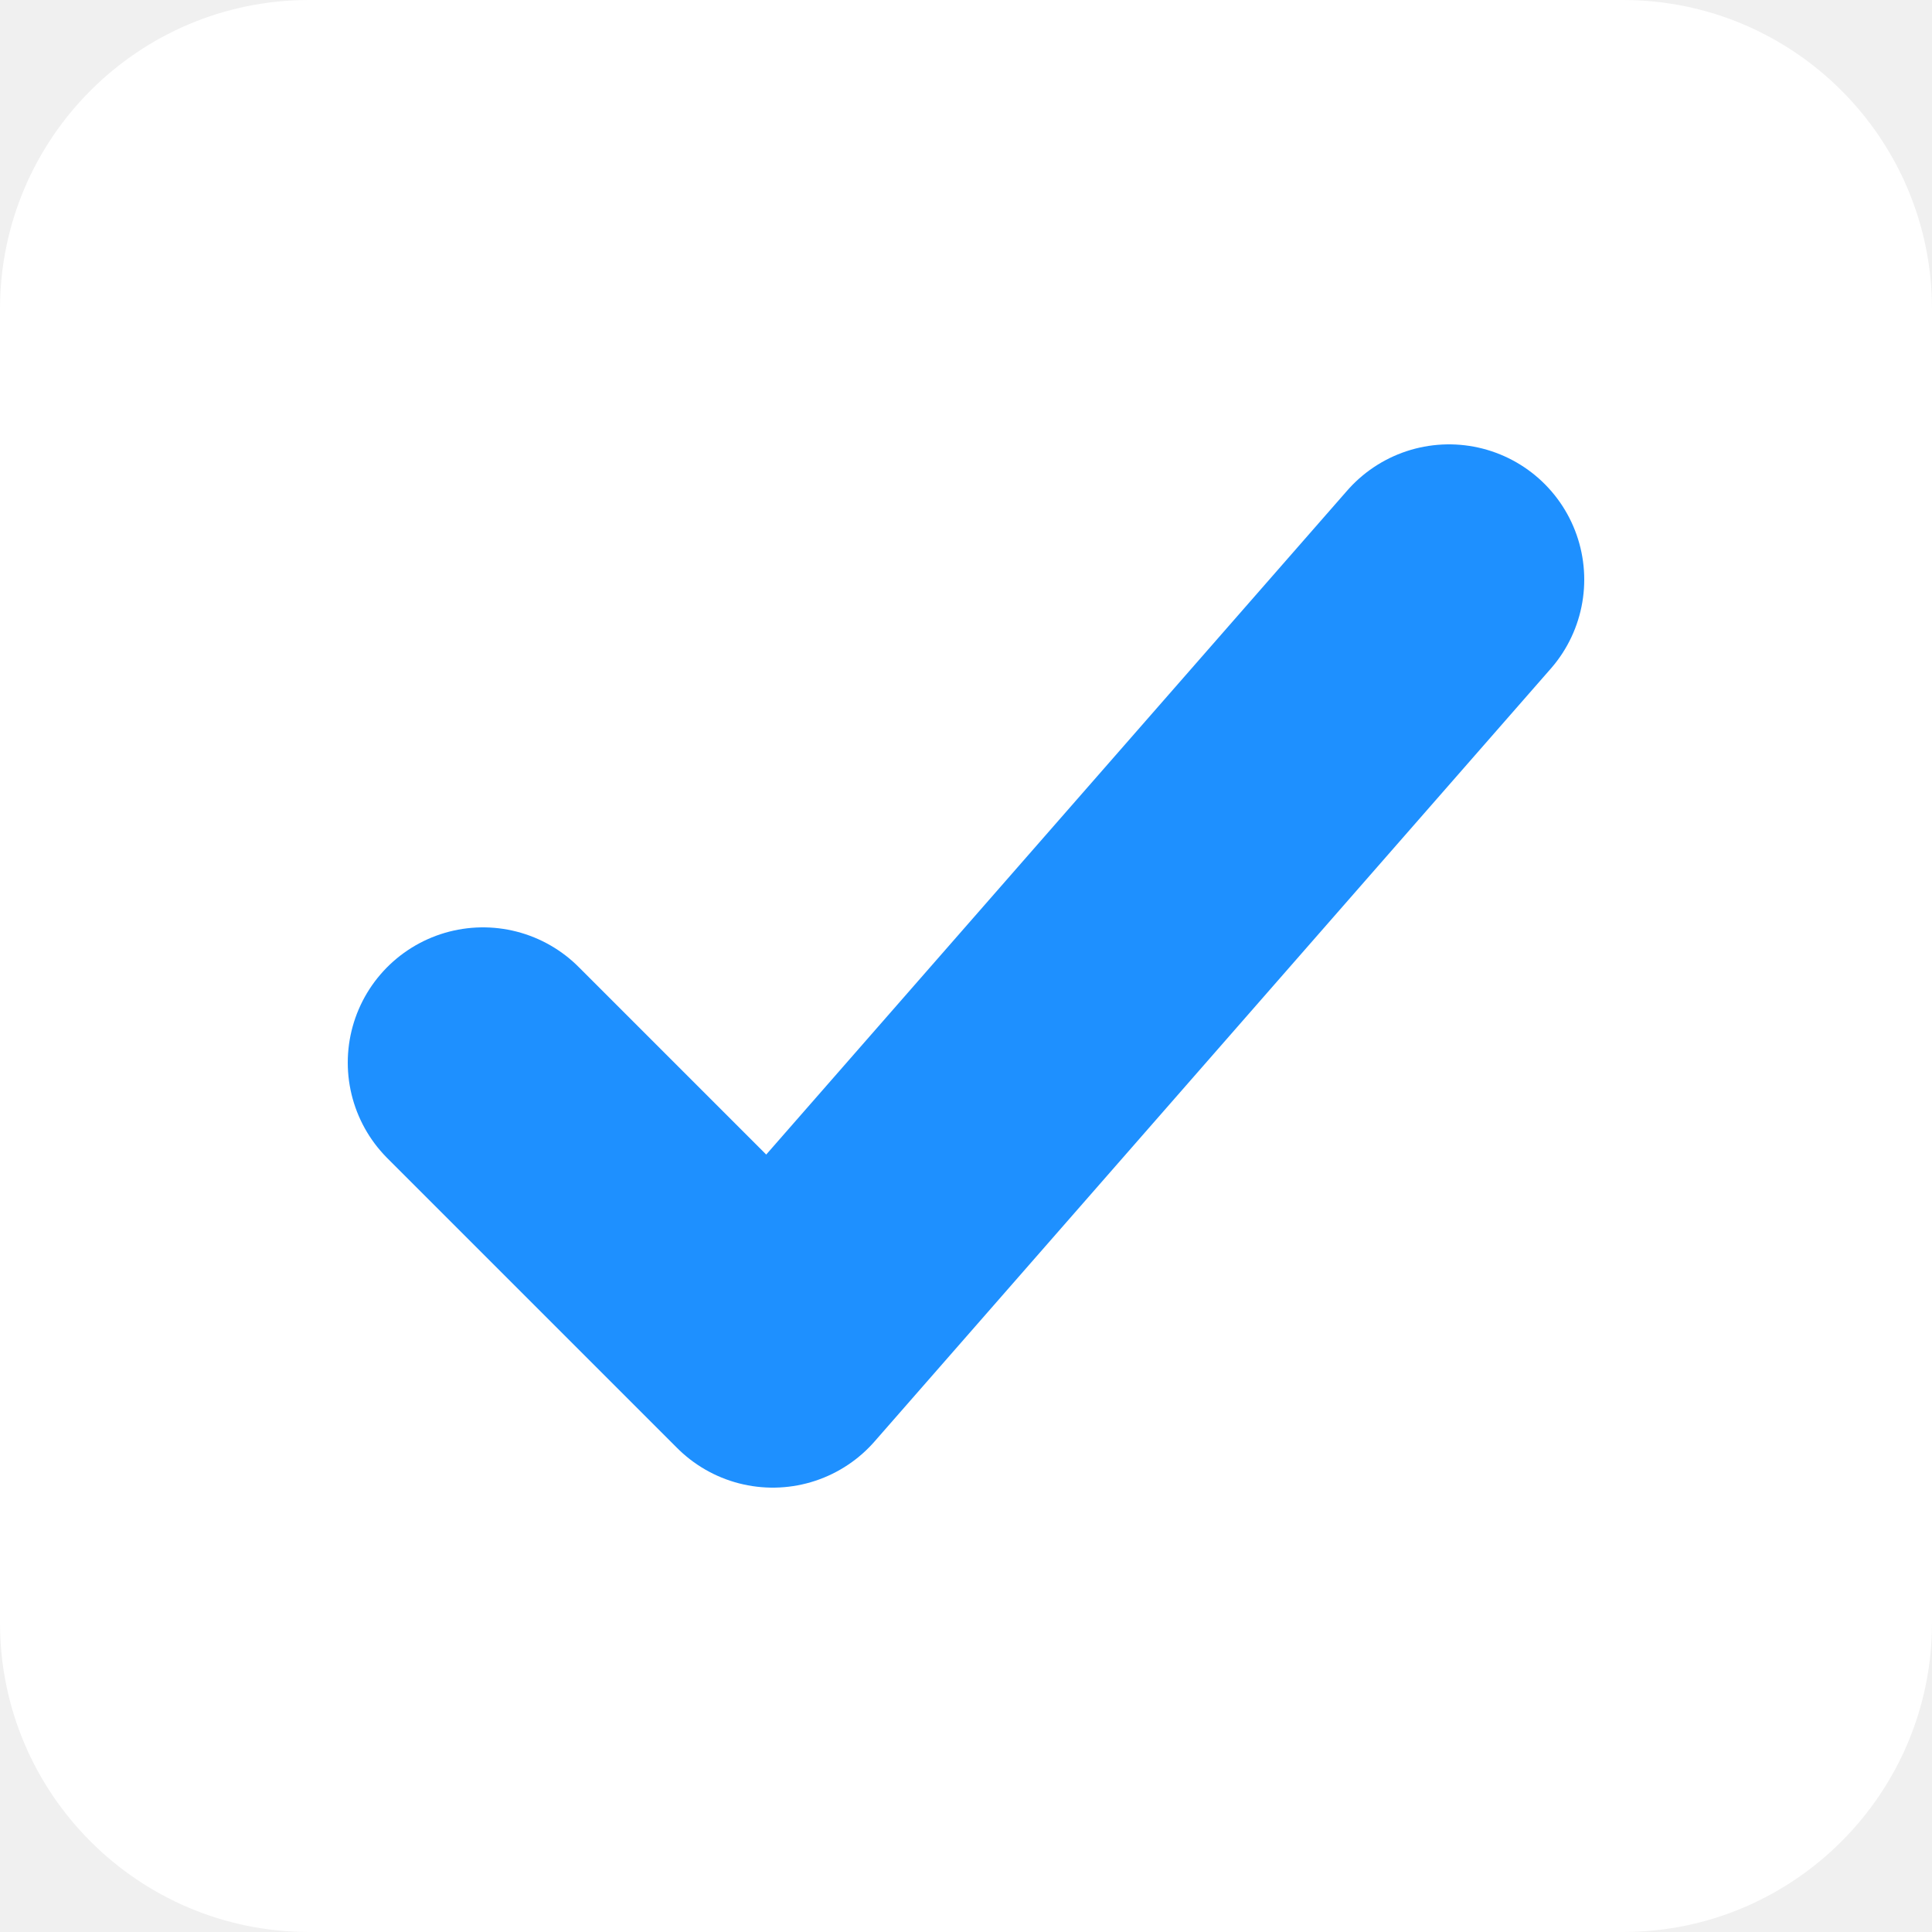
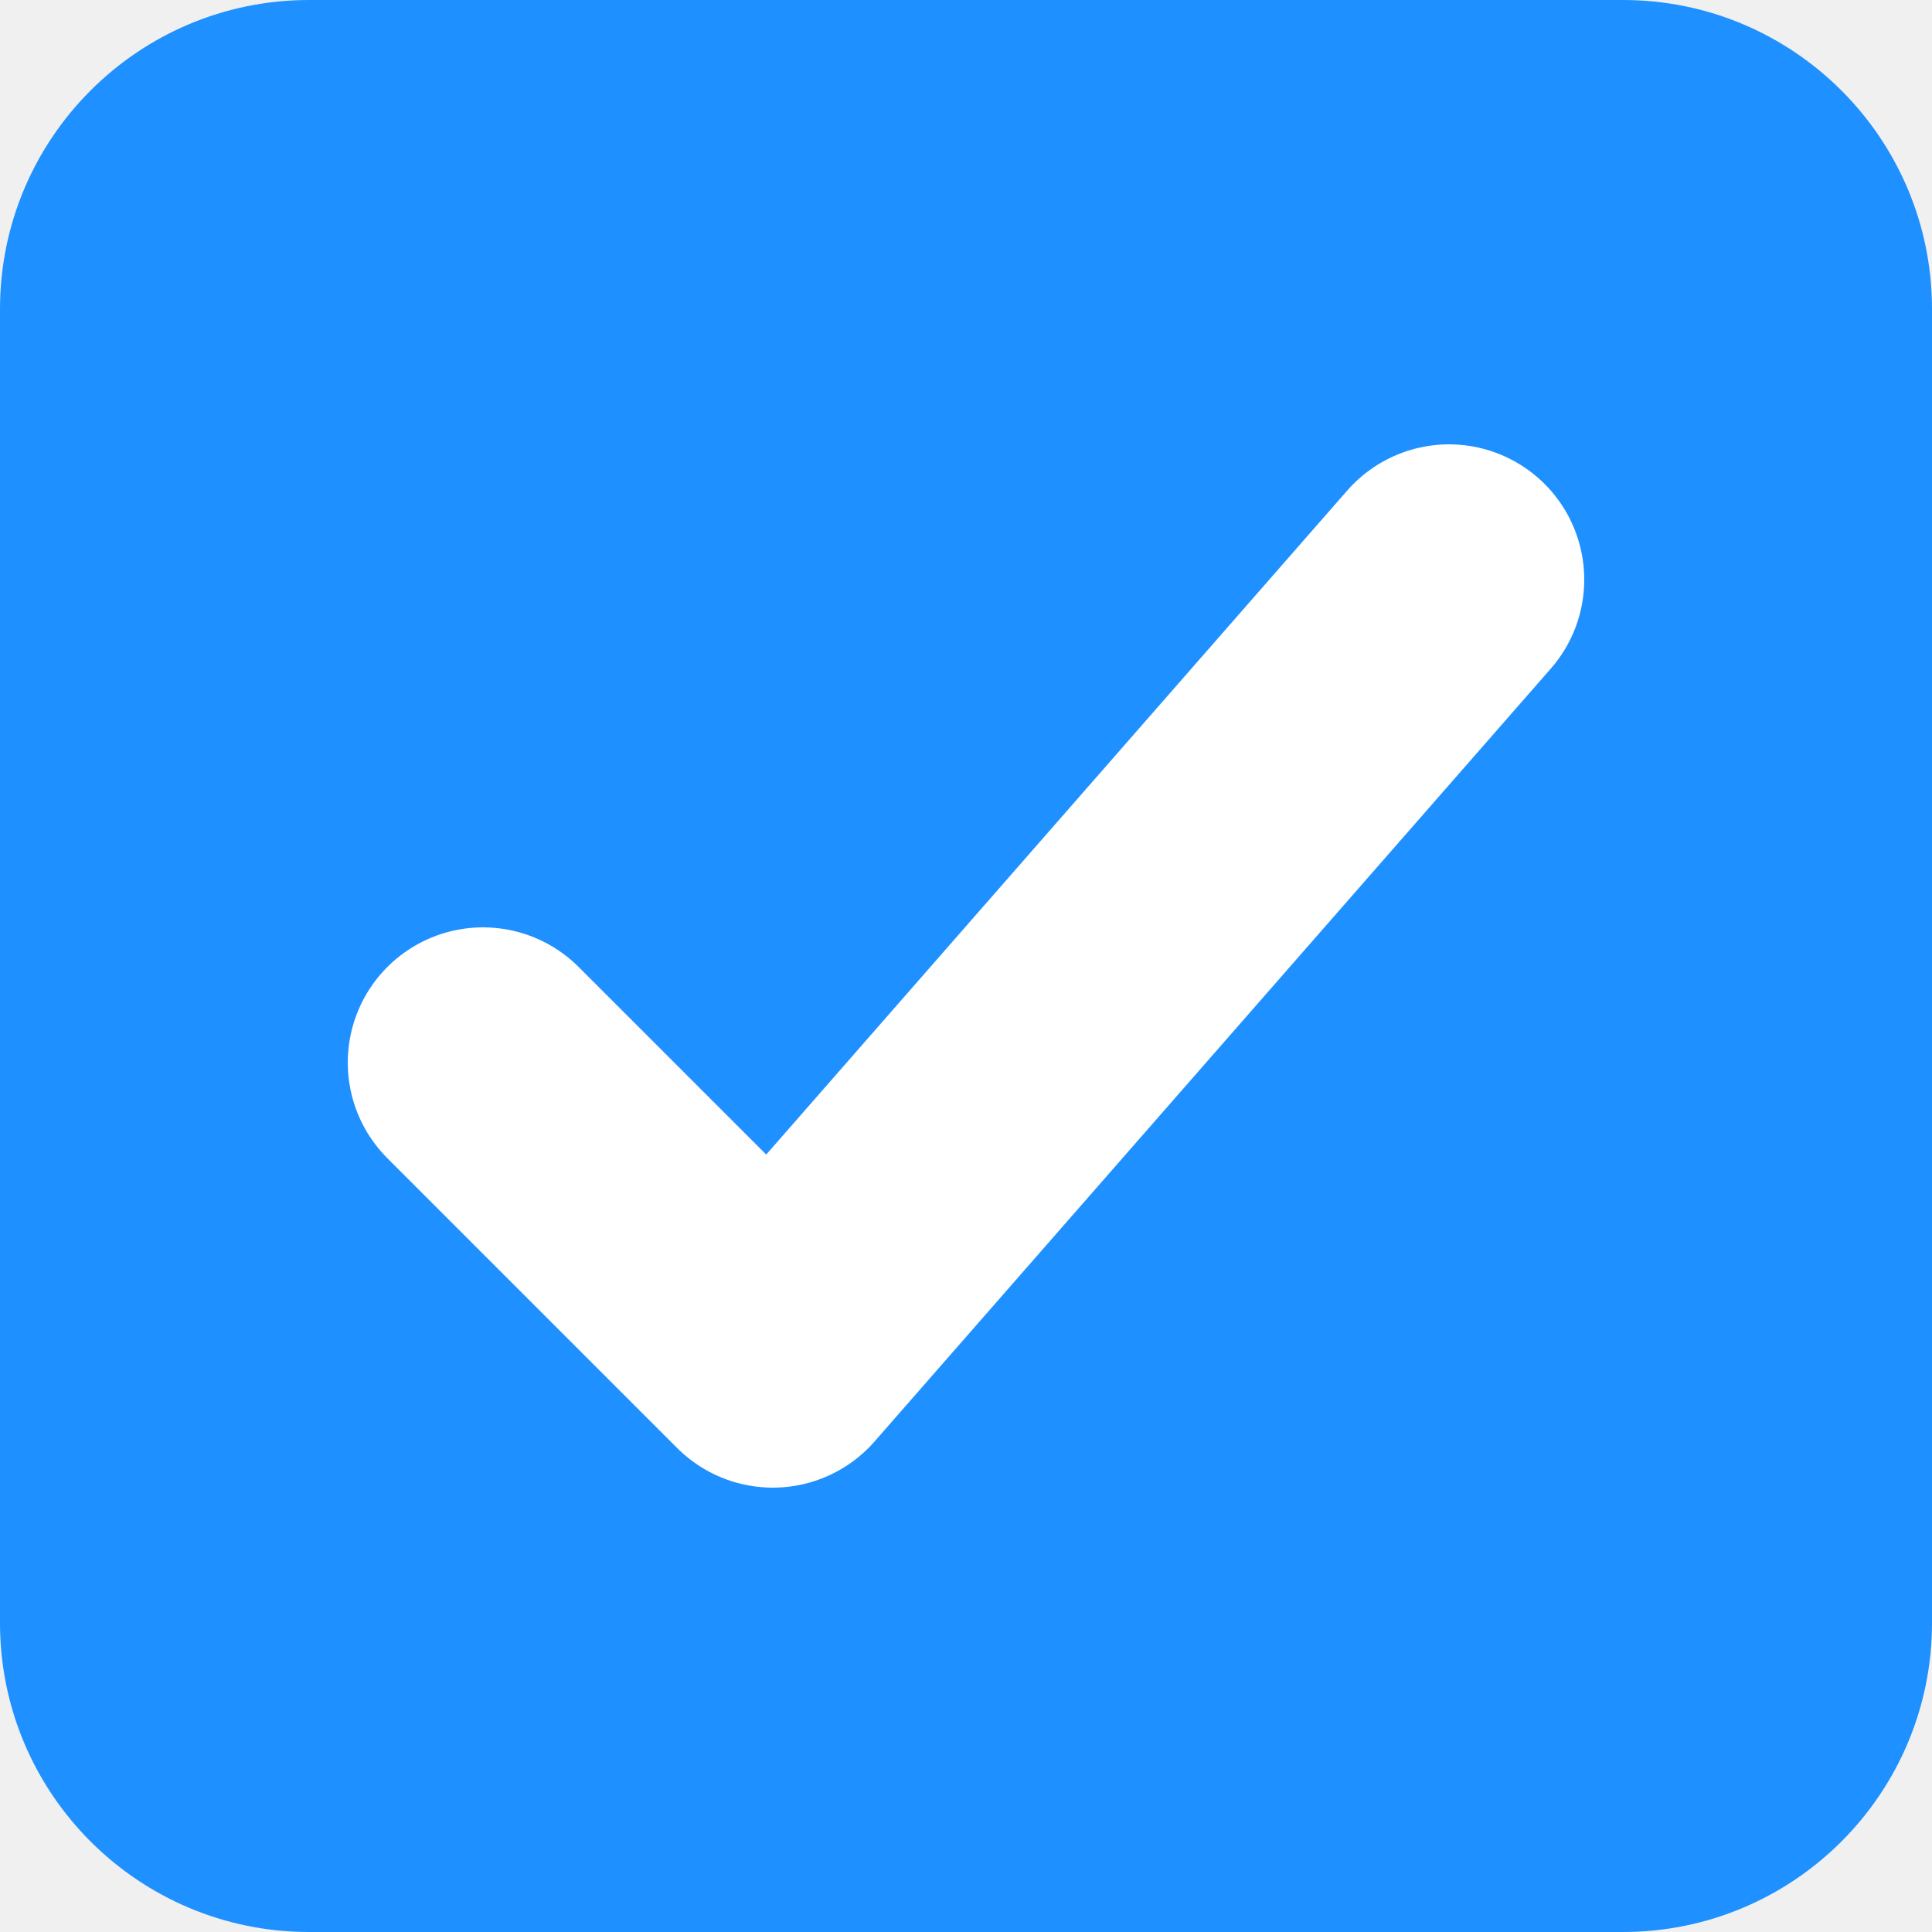
<svg xmlns="http://www.w3.org/2000/svg" width="100" height="100" viewBox="0 0 100 100" fill="none">
-   <rect width="100" height="100" rx="16" fill="white" />
-   <path d="M75 30L40 70L25 55" stroke="#1E90FF" stroke-width="14" stroke-linecap="round" stroke-linejoin="round" />
+   <rect width="100" height="100" rx="16" fill="#1E90FF" />
+   <path d="M75 30L40 70L25 55" stroke="white" stroke-width="14" stroke-linecap="round" stroke-linejoin="round" />
</svg>
